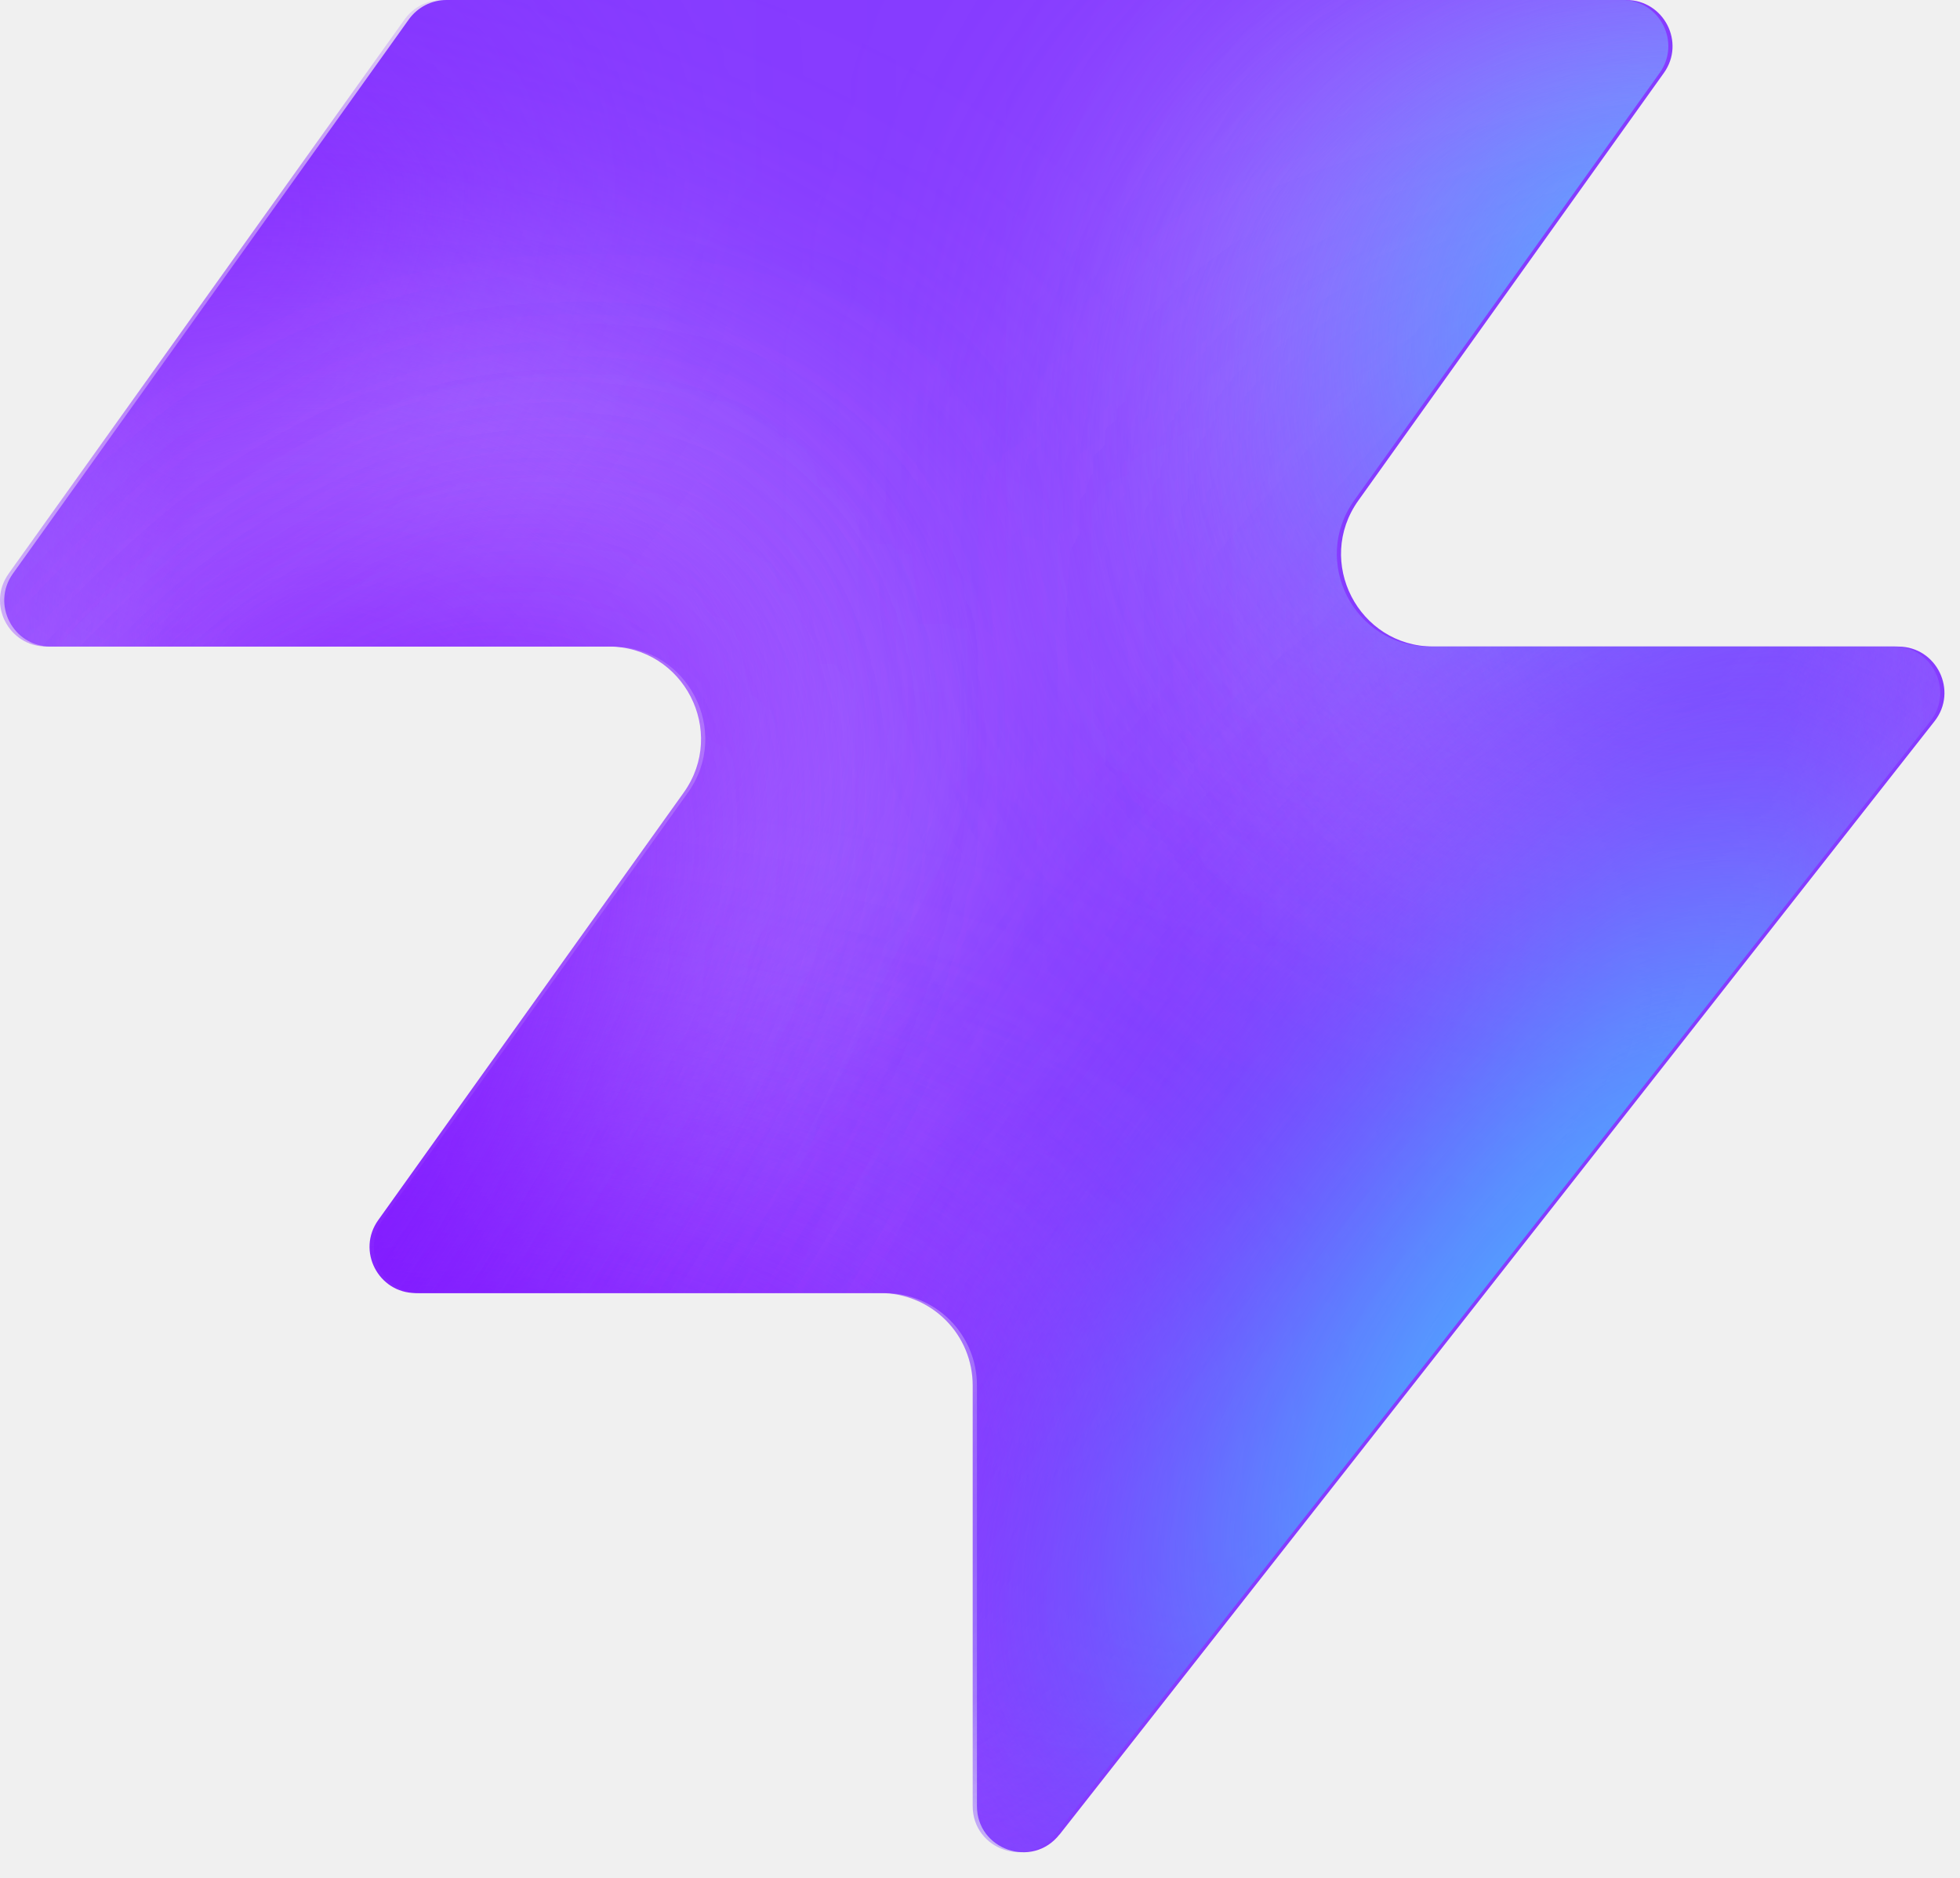
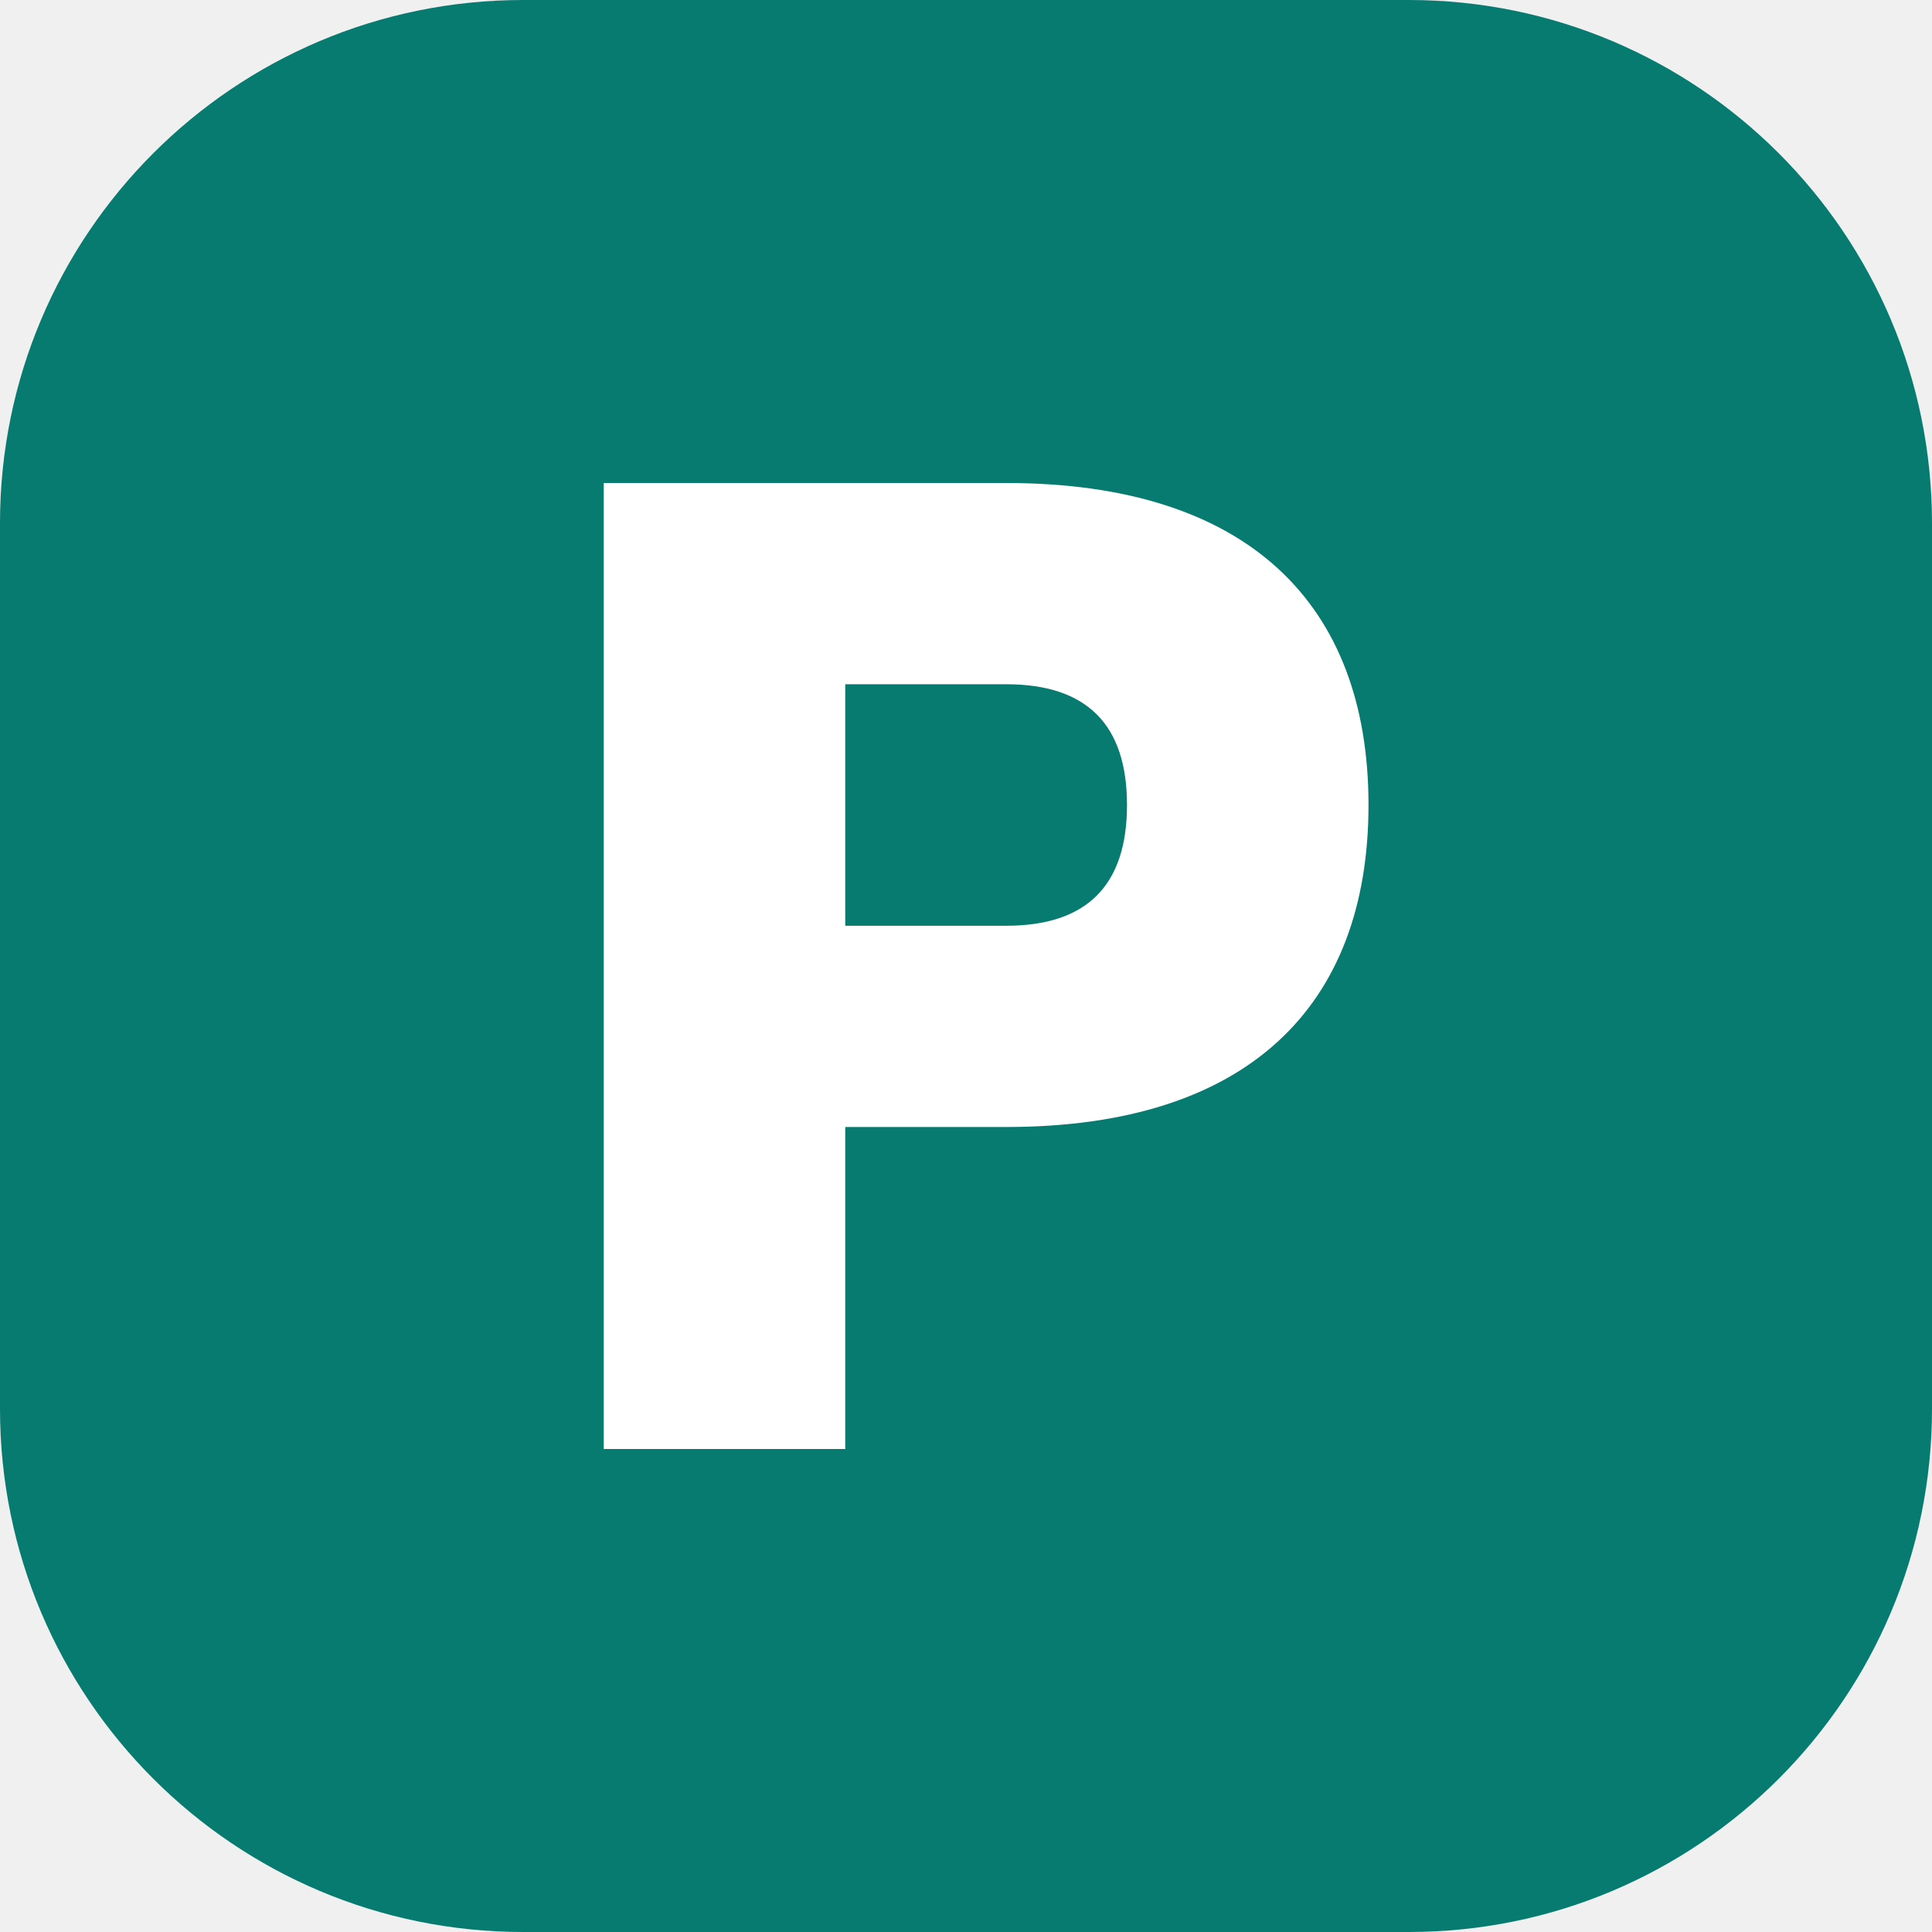
- <svg xmlns="http://www.w3.org/2000/svg" width="48" height="46" fill="none" viewBox="0 0 48 46">
-   <path fill="#863bff" d="M25.946 44.938c-.664.845-2.021.375-2.021-.698V33.937a2.26 2.26 0 0 0-2.262-2.262H10.287c-.92 0-1.456-1.04-.92-1.788l7.48-10.471c1.07-1.497 0-3.578-1.842-3.578H1.237c-.92 0-1.456-1.04-.92-1.788L10.013.474c.214-.297.556-.474.92-.474h28.894c.92 0 1.456 1.04.92 1.788l-7.48 10.471c-1.07 1.498 0 3.579 1.842 3.579h11.377c.943 0 1.473 1.088.89 1.83L25.947 44.94z" style="fill:#863bff;fill:color(display-p3 .525 .23 1);fill-opacity:1" />
-   <mask id="a" width="48" height="46" x="0" y="0" maskUnits="userSpaceOnUse" style="mask-type:alpha">
-     <path fill="#000" d="M25.842 44.938c-.664.844-2.021.375-2.021-.698V33.937a2.26 2.26 0 0 0-2.262-2.262H10.183c-.92 0-1.456-1.04-.92-1.788l7.48-10.471c1.07-1.498 0-3.579-1.842-3.579H1.133c-.92 0-1.456-1.04-.92-1.787L9.91.473c.214-.297.556-.474.92-.474h28.894c.92 0 1.456 1.04.92 1.788l-7.48 10.471c-1.07 1.498 0 3.578 1.842 3.578h11.377c.943 0 1.473 1.088.89 1.832L25.843 44.94z" style="fill:#000;fill-opacity:1" />
-   </mask>
-   <g mask="url(#a)">
-     <g filter="url(#b)">
-       <ellipse cx="5.508" cy="14.704" fill="#ede6ff" rx="5.508" ry="14.704" style="fill:#ede6ff;fill:color(display-p3 .927 .903 1);fill-opacity:1" transform="matrix(.00324 1 1 -.00324 -4.47 31.516)" />
-     </g>
-     <g filter="url(#c)">
-       <ellipse cx="10.399" cy="29.851" fill="#ede6ff" rx="10.399" ry="29.851" style="fill:#ede6ff;fill:color(display-p3 .927 .903 1);fill-opacity:1" transform="matrix(.00324 1 1 -.00324 -39.328 7.883)" />
-     </g>
-     <g filter="url(#d)">
-       <ellipse cx="5.508" cy="30.487" fill="#7e14ff" rx="5.508" ry="30.487" style="fill:#7e14ff;fill:color(display-p3 .492 .077 1);fill-opacity:1" transform="rotate(89.814 -25.913 -14.639)scale(1 -1)" />
-     </g>
-     <g filter="url(#e)">
-       <ellipse cx="5.508" cy="30.599" fill="#7e14ff" rx="5.508" ry="30.599" style="fill:#7e14ff;fill:color(display-p3 .492 .077 1);fill-opacity:1" transform="rotate(89.814 -32.644 -3.334)scale(1 -1)" />
-     </g>
-     <g filter="url(#f)">
-       <ellipse cx="5.508" cy="30.599" fill="#7e14ff" rx="5.508" ry="30.599" style="fill:#7e14ff;fill:color(display-p3 .492 .077 1);fill-opacity:1" transform="matrix(.00324 1 1 -.00324 -34.34 30.47)" />
-     </g>
-     <g filter="url(#g)">
-       <ellipse cx="14.072" cy="22.078" fill="#ede6ff" rx="14.072" ry="22.078" style="fill:#ede6ff;fill:color(display-p3 .927 .903 1);fill-opacity:1" transform="rotate(93.35 24.506 48.493)scale(-1 1)" />
-     </g>
-     <g filter="url(#h)">
-       <ellipse cx="3.47" cy="21.501" fill="#7e14ff" rx="3.47" ry="21.501" style="fill:#7e14ff;fill:color(display-p3 .492 .077 1);fill-opacity:1" transform="rotate(89.009 28.708 47.59)scale(-1 1)" />
-     </g>
-     <g filter="url(#i)">
-       <ellipse cx="3.47" cy="21.501" fill="#7e14ff" rx="3.47" ry="21.501" style="fill:#7e14ff;fill:color(display-p3 .492 .077 1);fill-opacity:1" transform="rotate(89.009 28.708 47.59)scale(-1 1)" />
-     </g>
-     <g filter="url(#j)">
-       <ellipse cx=".387" cy="8.972" fill="#7e14ff" rx="4.407" ry="29.108" style="fill:#7e14ff;fill:color(display-p3 .492 .077 1);fill-opacity:1" transform="rotate(39.51 .387 8.972)" />
-     </g>
-     <g filter="url(#k)">
-       <ellipse cx="47.523" cy="-6.092" fill="#7e14ff" rx="4.407" ry="29.108" style="fill:#7e14ff;fill:color(display-p3 .492 .077 1);fill-opacity:1" transform="rotate(37.892 47.523 -6.092)" />
-     </g>
-     <g filter="url(#l)">
-       <ellipse cx="41.412" cy="6.333" fill="#47bfff" rx="5.971" ry="9.665" style="fill:#47bfff;fill:color(display-p3 .28 .748 1);fill-opacity:1" transform="rotate(37.892 41.412 6.333)" />
-     </g>
-     <g filter="url(#m)">
-       <ellipse cx="-1.879" cy="38.332" fill="#7e14ff" rx="4.407" ry="29.108" style="fill:#7e14ff;fill:color(display-p3 .492 .077 1);fill-opacity:1" transform="rotate(37.892 -1.88 38.332)" />
-     </g>
-     <g filter="url(#n)">
-       <ellipse cx="-1.879" cy="38.332" fill="#7e14ff" rx="4.407" ry="29.108" style="fill:#7e14ff;fill:color(display-p3 .492 .077 1);fill-opacity:1" transform="rotate(37.892 -1.88 38.332)" />
-     </g>
-     <g filter="url(#o)">
-       <ellipse cx="35.651" cy="29.907" fill="#7e14ff" rx="4.407" ry="29.108" style="fill:#7e14ff;fill:color(display-p3 .492 .077 1);fill-opacity:1" transform="rotate(37.892 35.651 29.907)" />
-     </g>
-     <g filter="url(#p)">
-       <ellipse cx="38.418" cy="32.4" fill="#47bfff" rx="5.971" ry="15.297" style="fill:#47bfff;fill:color(display-p3 .28 .748 1);fill-opacity:1" transform="rotate(37.892 38.418 32.4)" />
-     </g>
-   </g>
-   <defs>
-     <filter id="b" width="60.045" height="41.654" x="-19.77" y="16.149" color-interpolation-filters="sRGB" filterUnits="userSpaceOnUse">
-       <feFlood flood-opacity="0" result="BackgroundImageFix" />
-       <feBlend in="SourceGraphic" in2="BackgroundImageFix" result="shape" />
-       <feGaussianBlur result="effect1_foregroundBlur_2002_17158" stdDeviation="7.659" />
-     </filter>
-     <filter id="c" width="90.34" height="51.437" x="-54.613" y="-7.533" color-interpolation-filters="sRGB" filterUnits="userSpaceOnUse">
-       <feFlood flood-opacity="0" result="BackgroundImageFix" />
-       <feBlend in="SourceGraphic" in2="BackgroundImageFix" result="shape" />
-       <feGaussianBlur result="effect1_foregroundBlur_2002_17158" stdDeviation="7.659" />
-     </filter>
-     <filter id="d" width="79.355" height="29.4" x="-49.64" y="2.03" color-interpolation-filters="sRGB" filterUnits="userSpaceOnUse">
-       <feFlood flood-opacity="0" result="BackgroundImageFix" />
-       <feBlend in="SourceGraphic" in2="BackgroundImageFix" result="shape" />
-       <feGaussianBlur result="effect1_foregroundBlur_2002_17158" stdDeviation="4.596" />
-     </filter>
-     <filter id="e" width="79.579" height="29.4" x="-45.045" y="20.029" color-interpolation-filters="sRGB" filterUnits="userSpaceOnUse">
-       <feFlood flood-opacity="0" result="BackgroundImageFix" />
-       <feBlend in="SourceGraphic" in2="BackgroundImageFix" result="shape" />
-       <feGaussianBlur result="effect1_foregroundBlur_2002_17158" stdDeviation="4.596" />
-     </filter>
-     <filter id="f" width="79.579" height="29.4" x="-43.513" y="21.178" color-interpolation-filters="sRGB" filterUnits="userSpaceOnUse">
-       <feFlood flood-opacity="0" result="BackgroundImageFix" />
-       <feBlend in="SourceGraphic" in2="BackgroundImageFix" result="shape" />
-       <feGaussianBlur result="effect1_foregroundBlur_2002_17158" stdDeviation="4.596" />
-     </filter>
-     <filter id="g" width="74.749" height="58.852" x="15.756" y="-17.901" color-interpolation-filters="sRGB" filterUnits="userSpaceOnUse">
-       <feFlood flood-opacity="0" result="BackgroundImageFix" />
-       <feBlend in="SourceGraphic" in2="BackgroundImageFix" result="shape" />
-       <feGaussianBlur result="effect1_foregroundBlur_2002_17158" stdDeviation="7.659" />
-     </filter>
-     <filter id="h" width="61.377" height="25.362" x="23.548" y="2.284" color-interpolation-filters="sRGB" filterUnits="userSpaceOnUse">
-       <feFlood flood-opacity="0" result="BackgroundImageFix" />
-       <feBlend in="SourceGraphic" in2="BackgroundImageFix" result="shape" />
-       <feGaussianBlur result="effect1_foregroundBlur_2002_17158" stdDeviation="4.596" />
-     </filter>
-     <filter id="i" width="61.377" height="25.362" x="23.548" y="2.284" color-interpolation-filters="sRGB" filterUnits="userSpaceOnUse">
-       <feFlood flood-opacity="0" result="BackgroundImageFix" />
-       <feBlend in="SourceGraphic" in2="BackgroundImageFix" result="shape" />
-       <feGaussianBlur result="effect1_foregroundBlur_2002_17158" stdDeviation="4.596" />
-     </filter>
-     <filter id="j" width="56.045" height="63.649" x="-27.636" y="-22.853" color-interpolation-filters="sRGB" filterUnits="userSpaceOnUse">
-       <feFlood flood-opacity="0" result="BackgroundImageFix" />
-       <feBlend in="SourceGraphic" in2="BackgroundImageFix" result="shape" />
-       <feGaussianBlur result="effect1_foregroundBlur_2002_17158" stdDeviation="4.596" />
-     </filter>
-     <filter id="k" width="54.814" height="64.646" x="20.116" y="-38.415" color-interpolation-filters="sRGB" filterUnits="userSpaceOnUse">
-       <feFlood flood-opacity="0" result="BackgroundImageFix" />
-       <feBlend in="SourceGraphic" in2="BackgroundImageFix" result="shape" />
-       <feGaussianBlur result="effect1_foregroundBlur_2002_17158" stdDeviation="4.596" />
-     </filter>
-     <filter id="l" width="33.541" height="35.313" x="24.641" y="-11.323" color-interpolation-filters="sRGB" filterUnits="userSpaceOnUse">
-       <feFlood flood-opacity="0" result="BackgroundImageFix" />
-       <feBlend in="SourceGraphic" in2="BackgroundImageFix" result="shape" />
-       <feGaussianBlur result="effect1_foregroundBlur_2002_17158" stdDeviation="4.596" />
-     </filter>
-     <filter id="m" width="54.814" height="64.646" x="-29.286" y="6.009" color-interpolation-filters="sRGB" filterUnits="userSpaceOnUse">
-       <feFlood flood-opacity="0" result="BackgroundImageFix" />
-       <feBlend in="SourceGraphic" in2="BackgroundImageFix" result="shape" />
-       <feGaussianBlur result="effect1_foregroundBlur_2002_17158" stdDeviation="4.596" />
-     </filter>
-     <filter id="n" width="54.814" height="64.646" x="-29.286" y="6.009" color-interpolation-filters="sRGB" filterUnits="userSpaceOnUse">
-       <feFlood flood-opacity="0" result="BackgroundImageFix" />
-       <feBlend in="SourceGraphic" in2="BackgroundImageFix" result="shape" />
-       <feGaussianBlur result="effect1_foregroundBlur_2002_17158" stdDeviation="4.596" />
-     </filter>
-     <filter id="o" width="54.814" height="64.646" x="8.244" y="-2.416" color-interpolation-filters="sRGB" filterUnits="userSpaceOnUse">
-       <feFlood flood-opacity="0" result="BackgroundImageFix" />
-       <feBlend in="SourceGraphic" in2="BackgroundImageFix" result="shape" />
-       <feGaussianBlur result="effect1_foregroundBlur_2002_17158" stdDeviation="4.596" />
-     </filter>
-     <filter id="p" width="39.409" height="43.623" x="18.713" y="10.588" color-interpolation-filters="sRGB" filterUnits="userSpaceOnUse">
-       <feFlood flood-opacity="0" result="BackgroundImageFix" />
-       <feBlend in="SourceGraphic" in2="BackgroundImageFix" result="shape" />
-       <feGaussianBlur result="effect1_foregroundBlur_2002_17158" stdDeviation="4.596" />
-     </filter>
-   </defs>
+ <svg xmlns="http://www.w3.org/2000/svg" viewBox="0 0 48 48">
+   <rect width="48" height="48" rx="13" fill="#087b70" />
+   <path d="M15 36V12h10c6 0 9 3 9 8s-3 8-9 8h-4v8h-6zm6-13h4c2 0 3-1 3-3s-1-3-3-3h-4v6z" fill="#fff" />
</svg>
